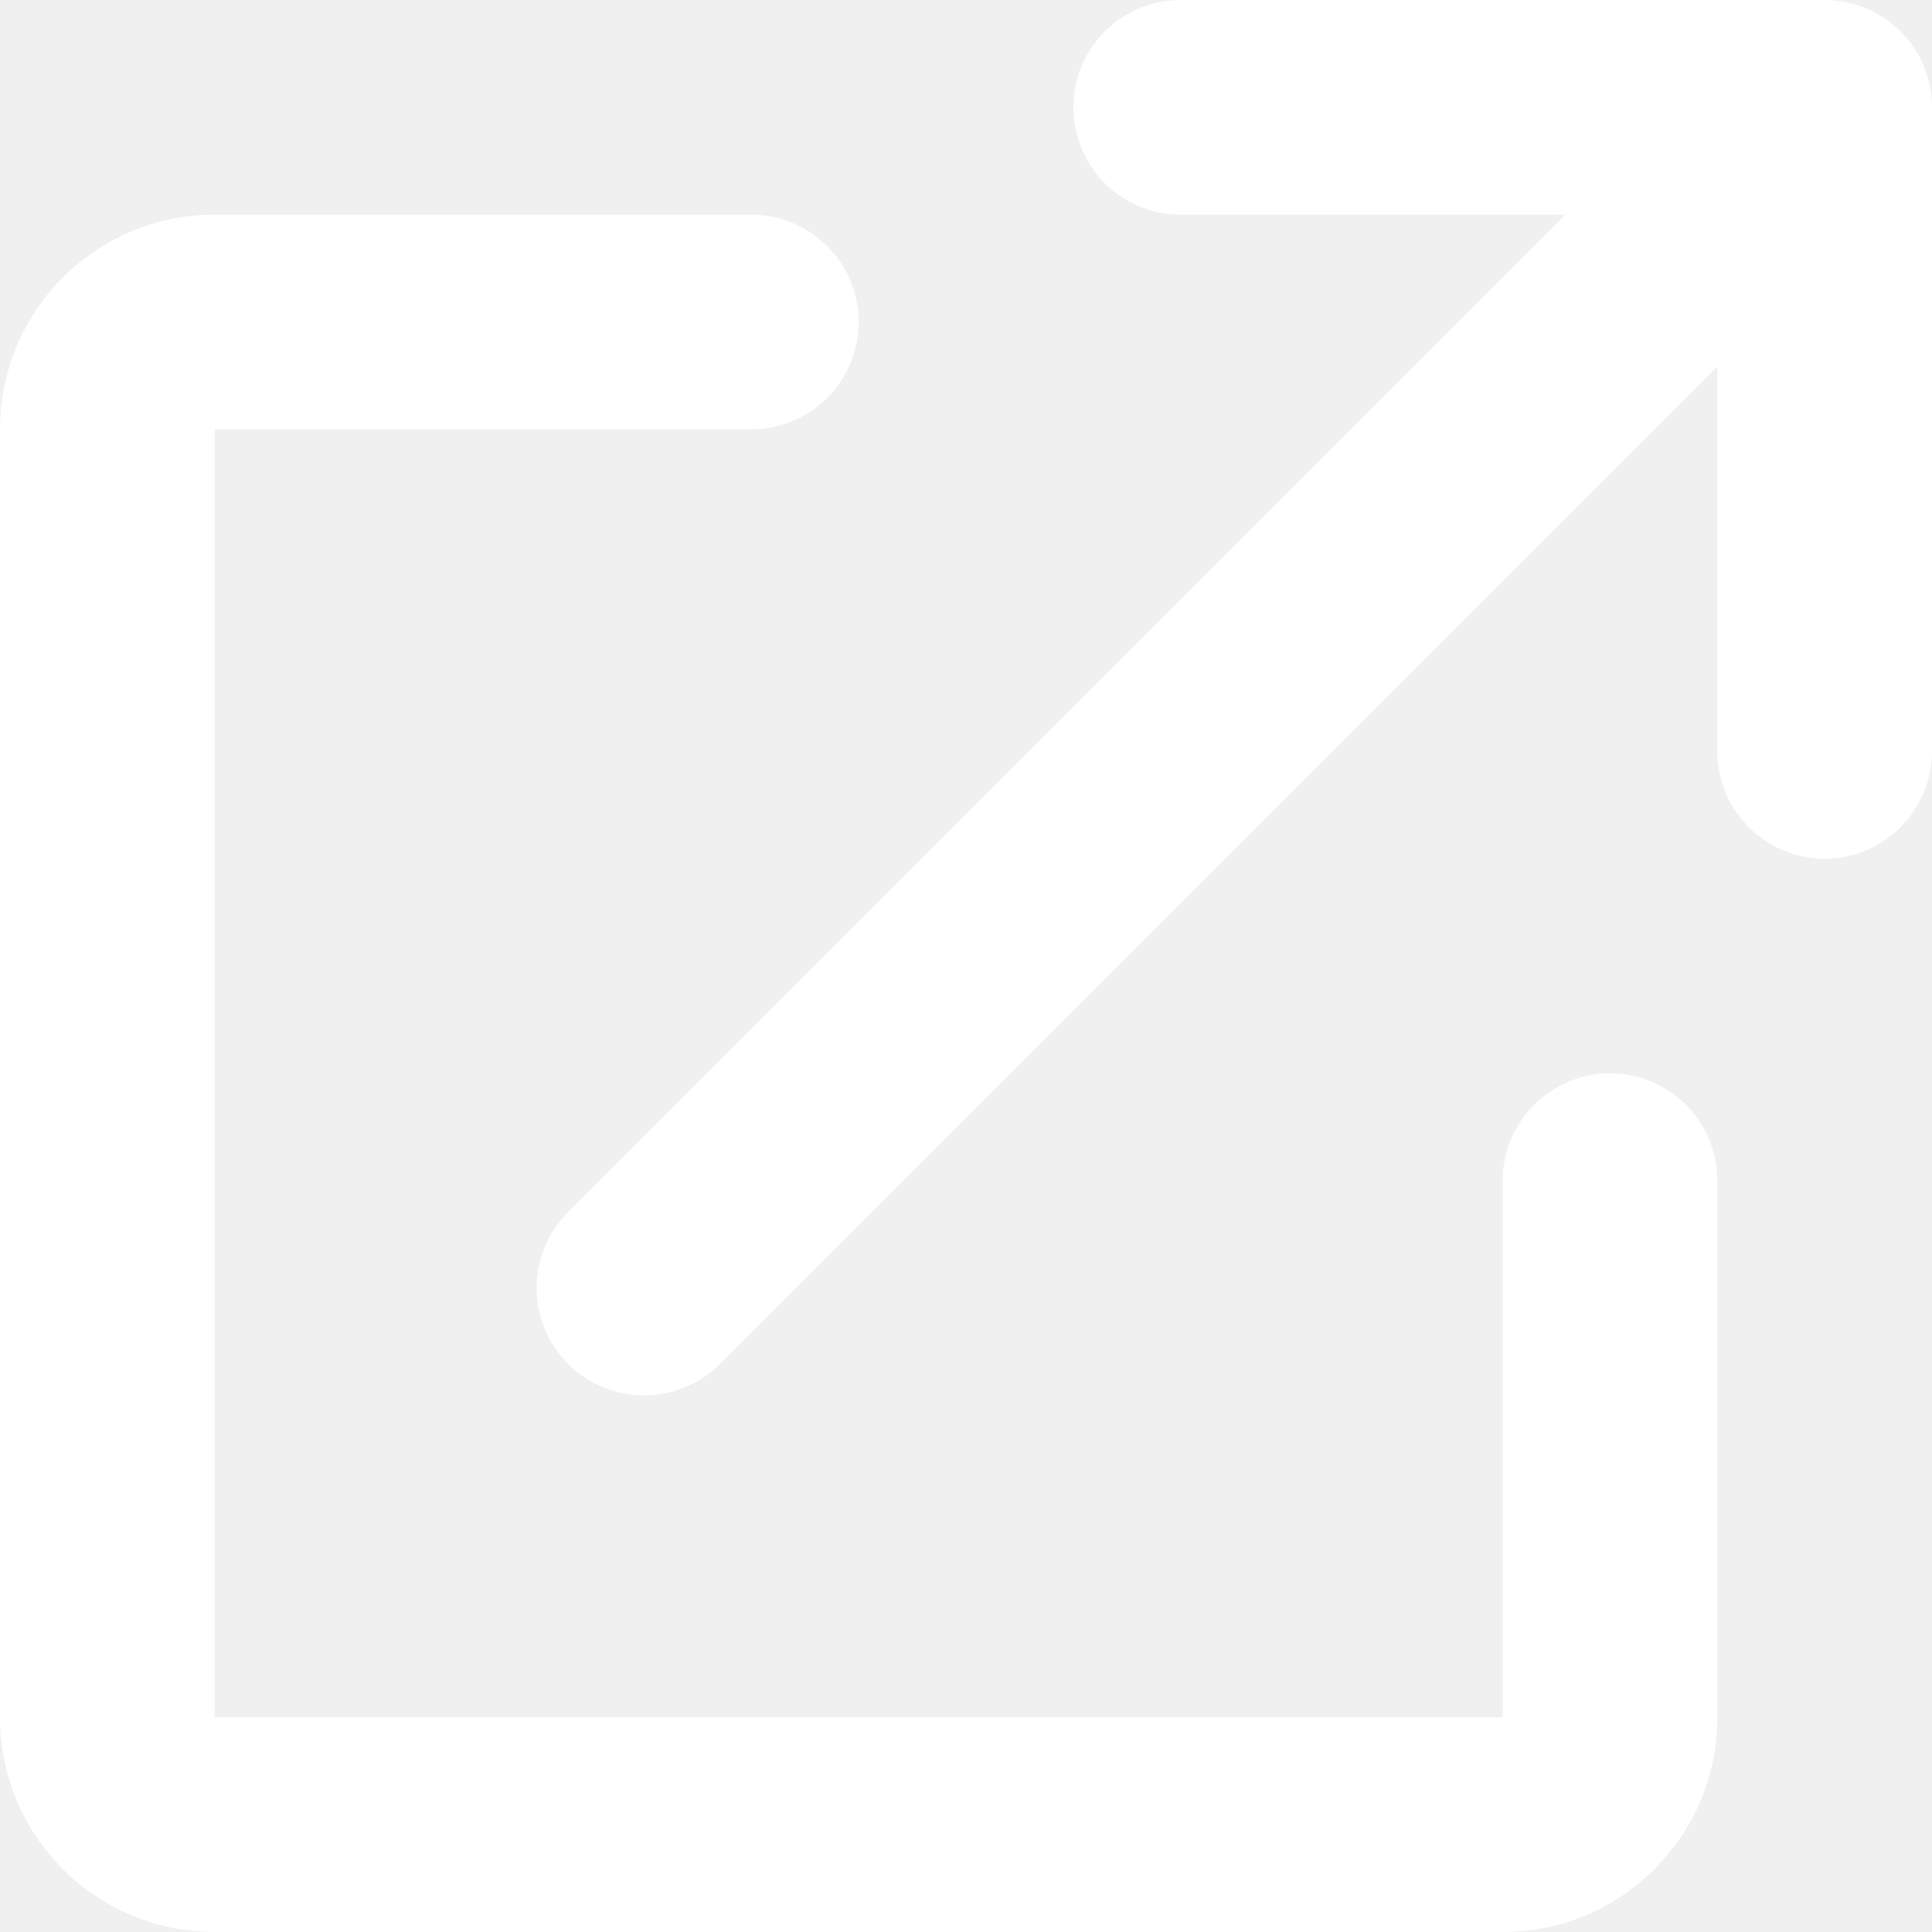
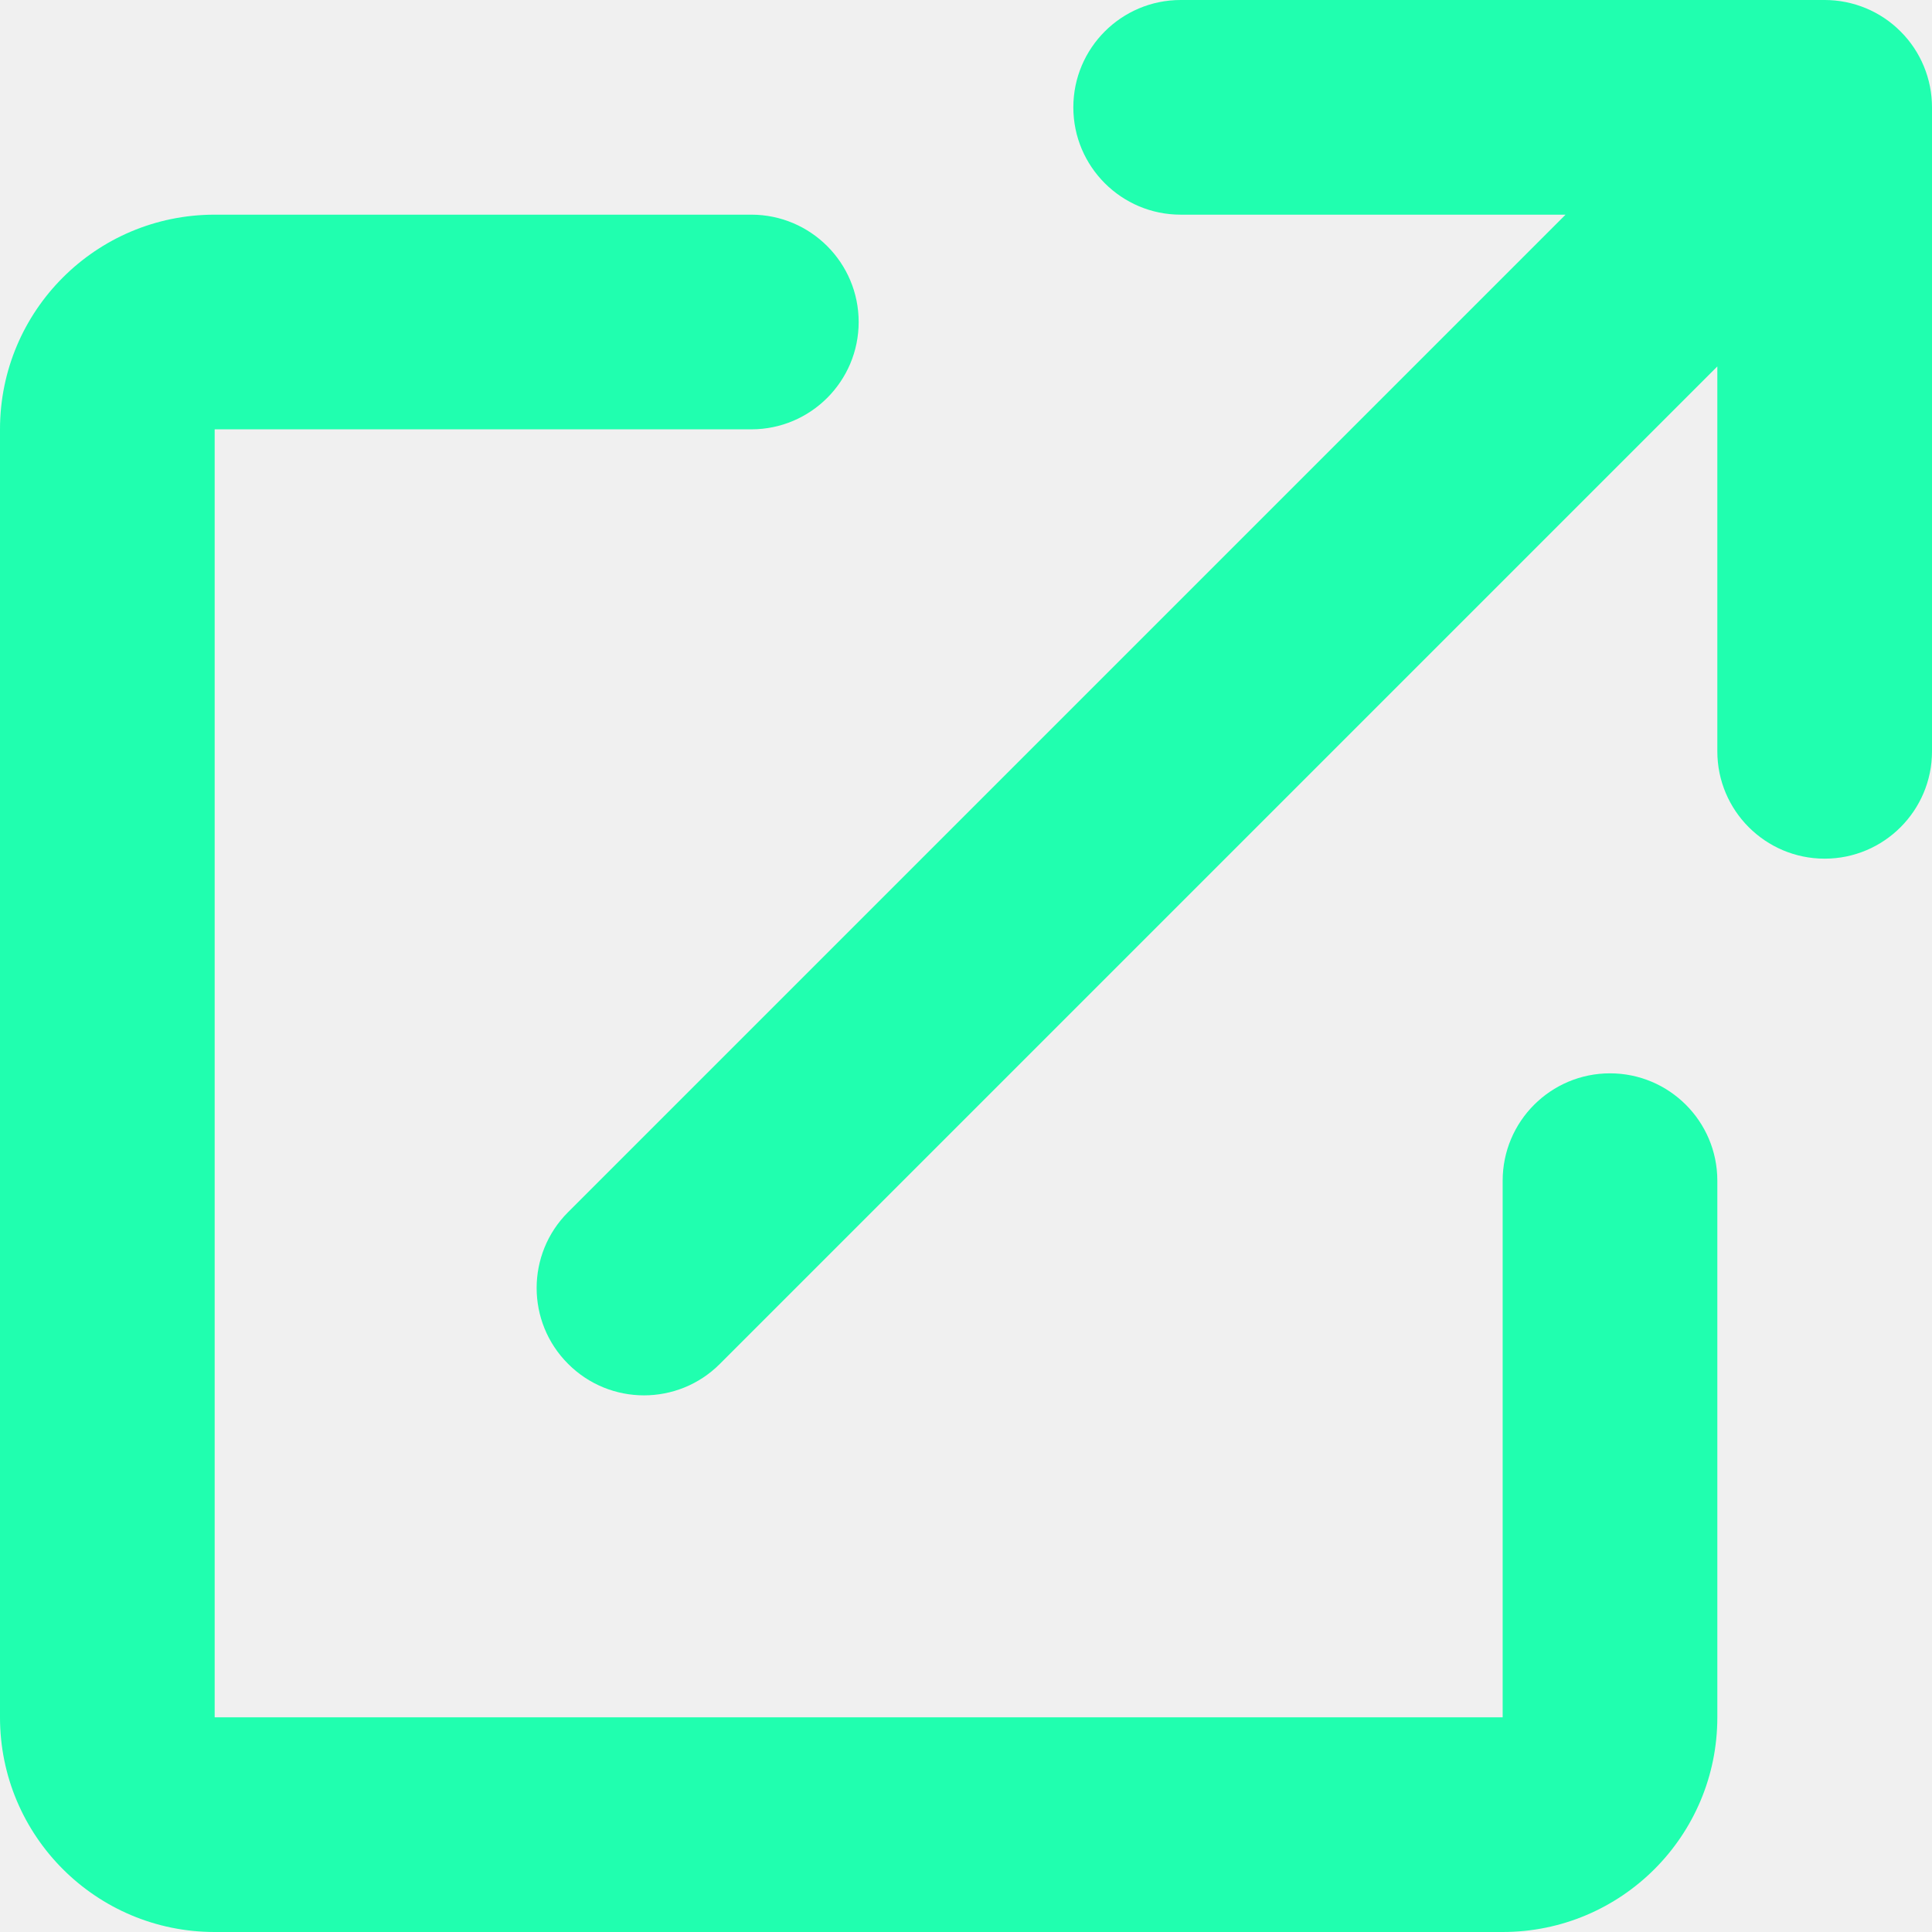
<svg xmlns="http://www.w3.org/2000/svg" width="18" height="18" viewBox="0 0 18 18" fill="none">
-   <path d="M11 2C10.448 2 10 1.552 10 1C10 0.448 10.448 0 11 0H17C17.265 0 17.52 0.105 17.707 0.293C17.895 0.48 18 0.735 18 1L18 7C18 7.552 17.552 8 17 8C16.448 8 16 7.552 16 7L16 3.414L6.707 12.707C6.317 13.098 5.683 13.098 5.293 12.707C4.902 12.317 4.902 11.683 5.293 11.293L14.586 2H11ZM0 4C0 2.895 0.895 2 2 2H7C7.552 2 8 2.448 8 3C8 3.552 7.552 4 7 4H2V16H14V11C14 10.448 14.448 10 15 10C15.552 10 16 10.448 16 11V16C16 17.105 15.105 18 14 18H2C0.895 18 0 17.105 0 16V4Z" fill="white" />
+   <path d="M11 2C10.448 2 10 1.552 10 1C10 0.448 10.448 0 11 0H17C17.265 0 17.52 0.105 17.707 0.293C17.895 0.48 18 0.735 18 1L18 7C18 7.552 17.552 8 17 8C16.448 8 16 7.552 16 7L16 3.414L6.707 12.707C6.317 13.098 5.683 13.098 5.293 12.707C4.902 12.317 4.902 11.683 5.293 11.293L14.586 2H11ZM0 4C0 2.895 0.895 2 2 2H7C7.552 2 8 2.448 8 3C8 3.552 7.552 4 7 4H2V16H14V11C14 10.448 14.448 10 15 10C15.552 10 16 10.448 16 11V16C16 17.105 15.105 18 14 18H2C0.895 18 0 17.105 0 16V4Z" fill="#20FFAF" />
</svg>
